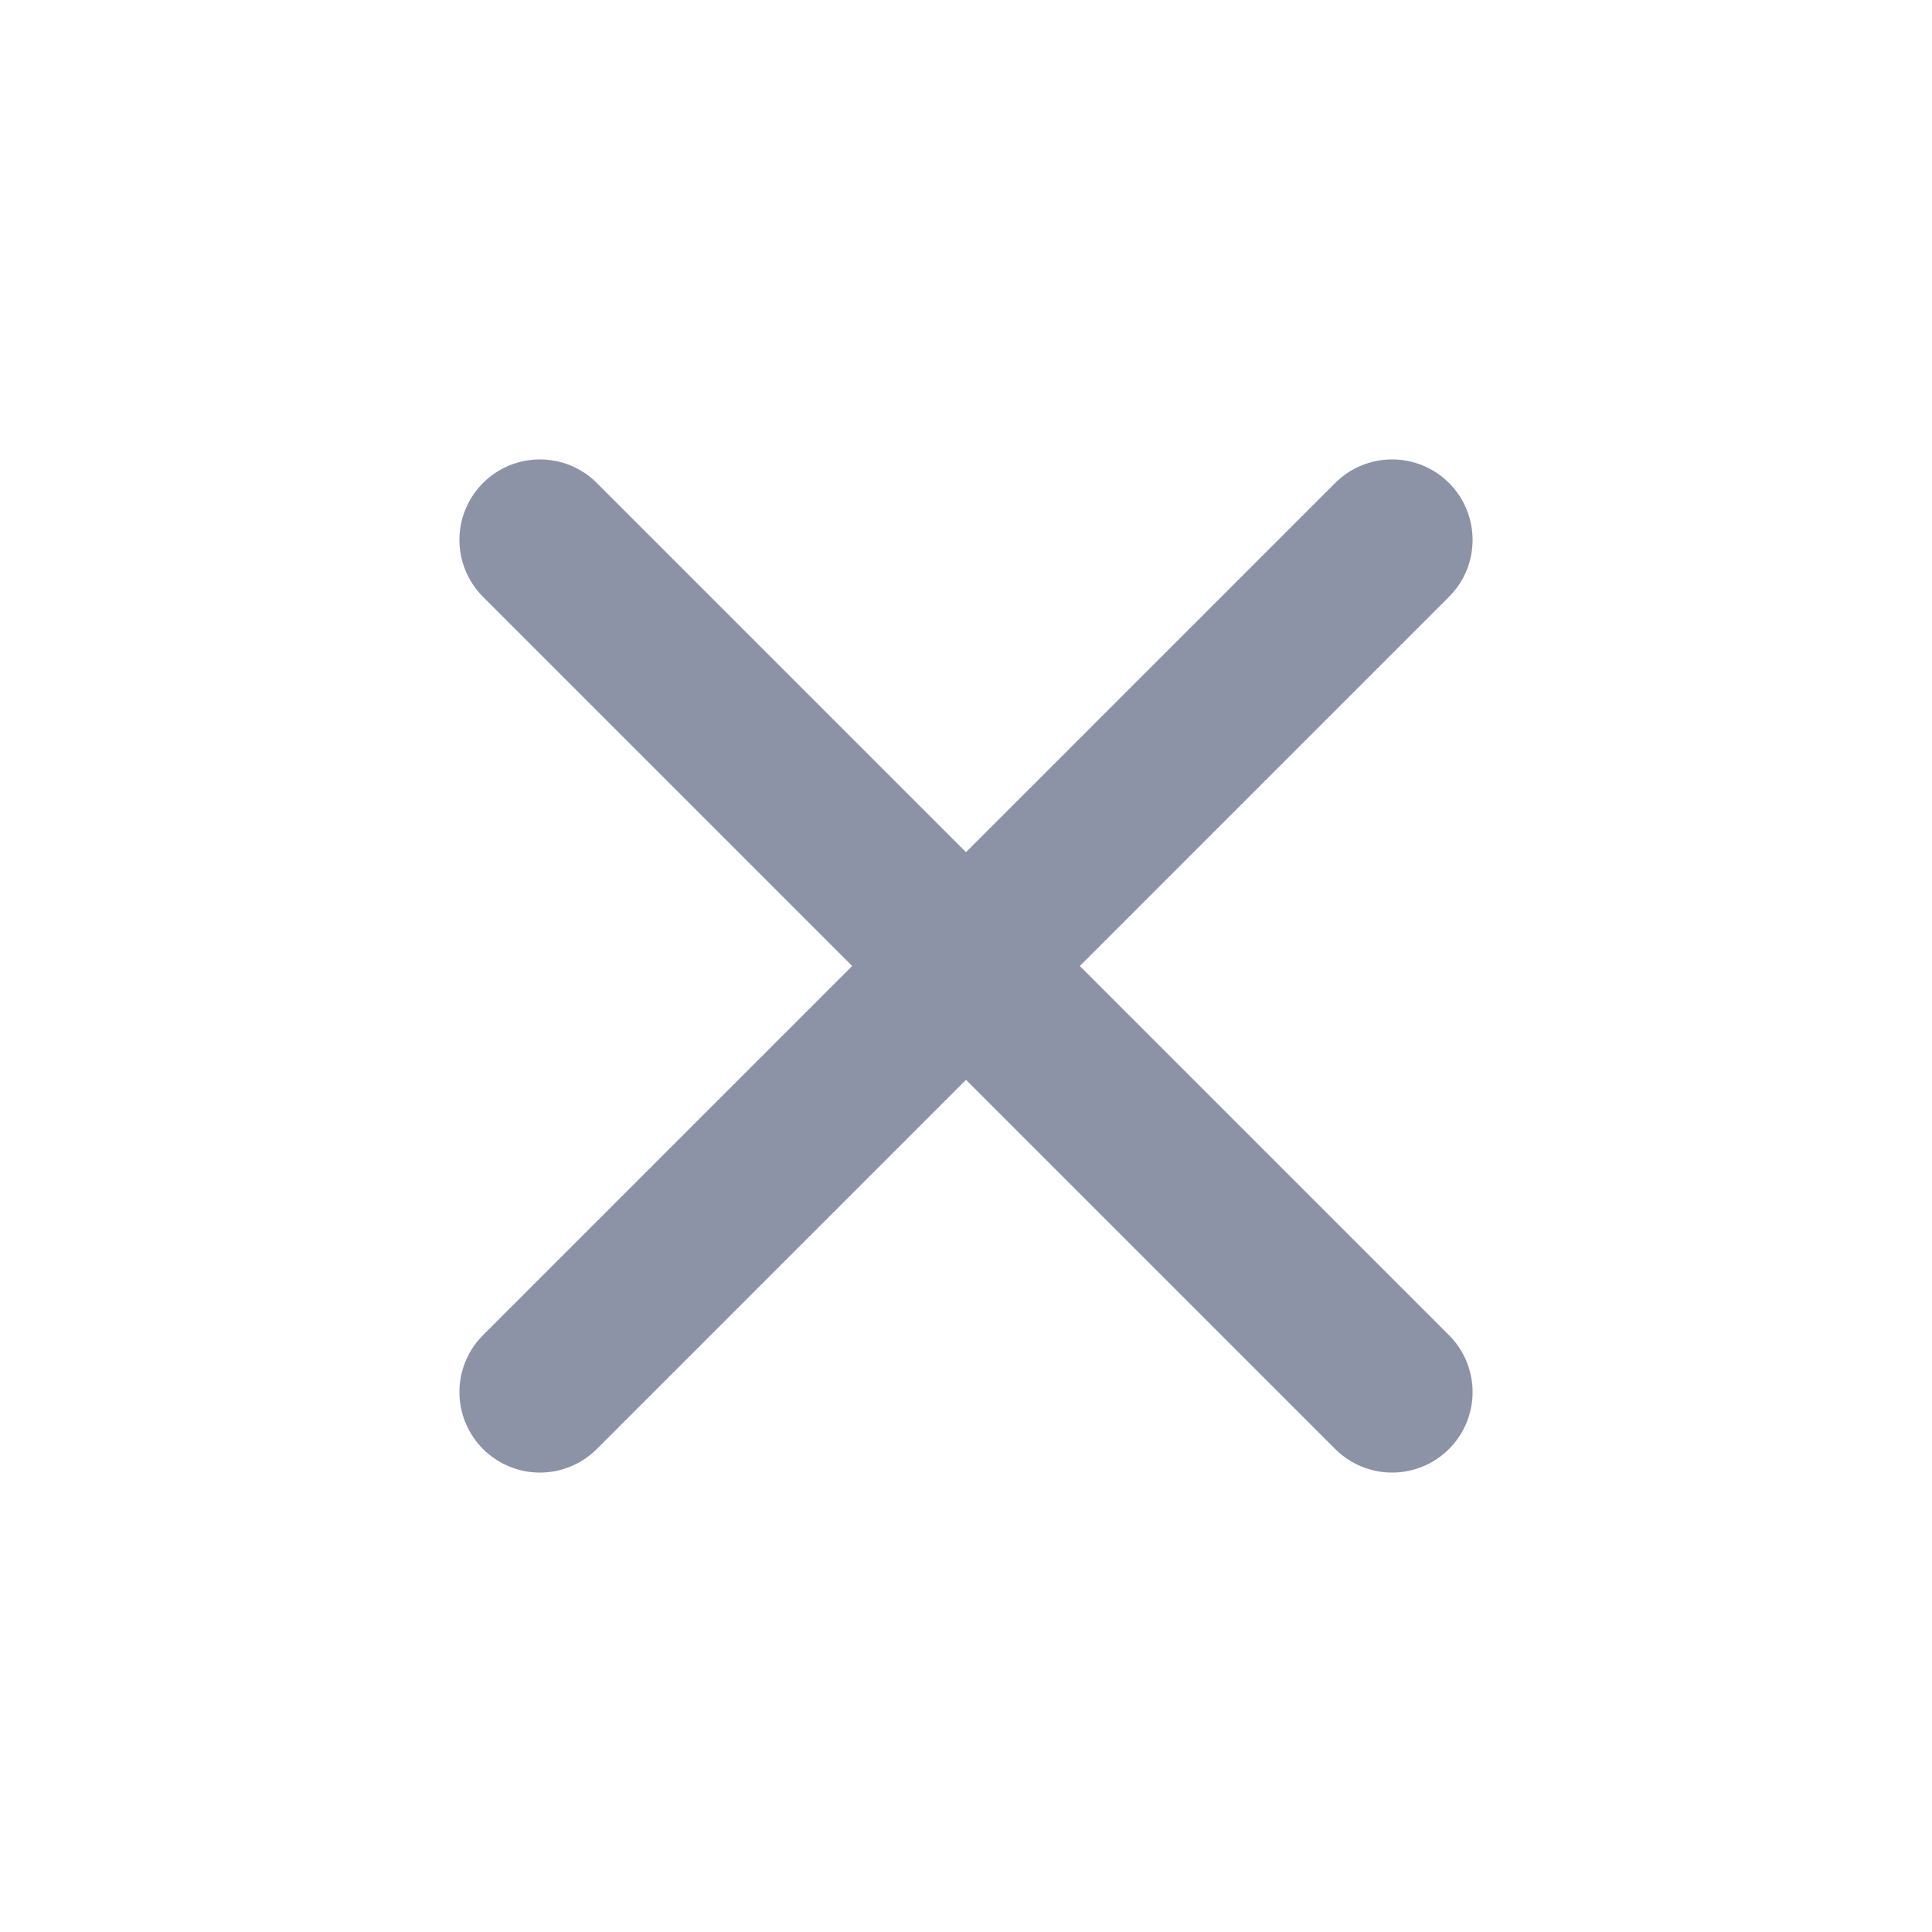
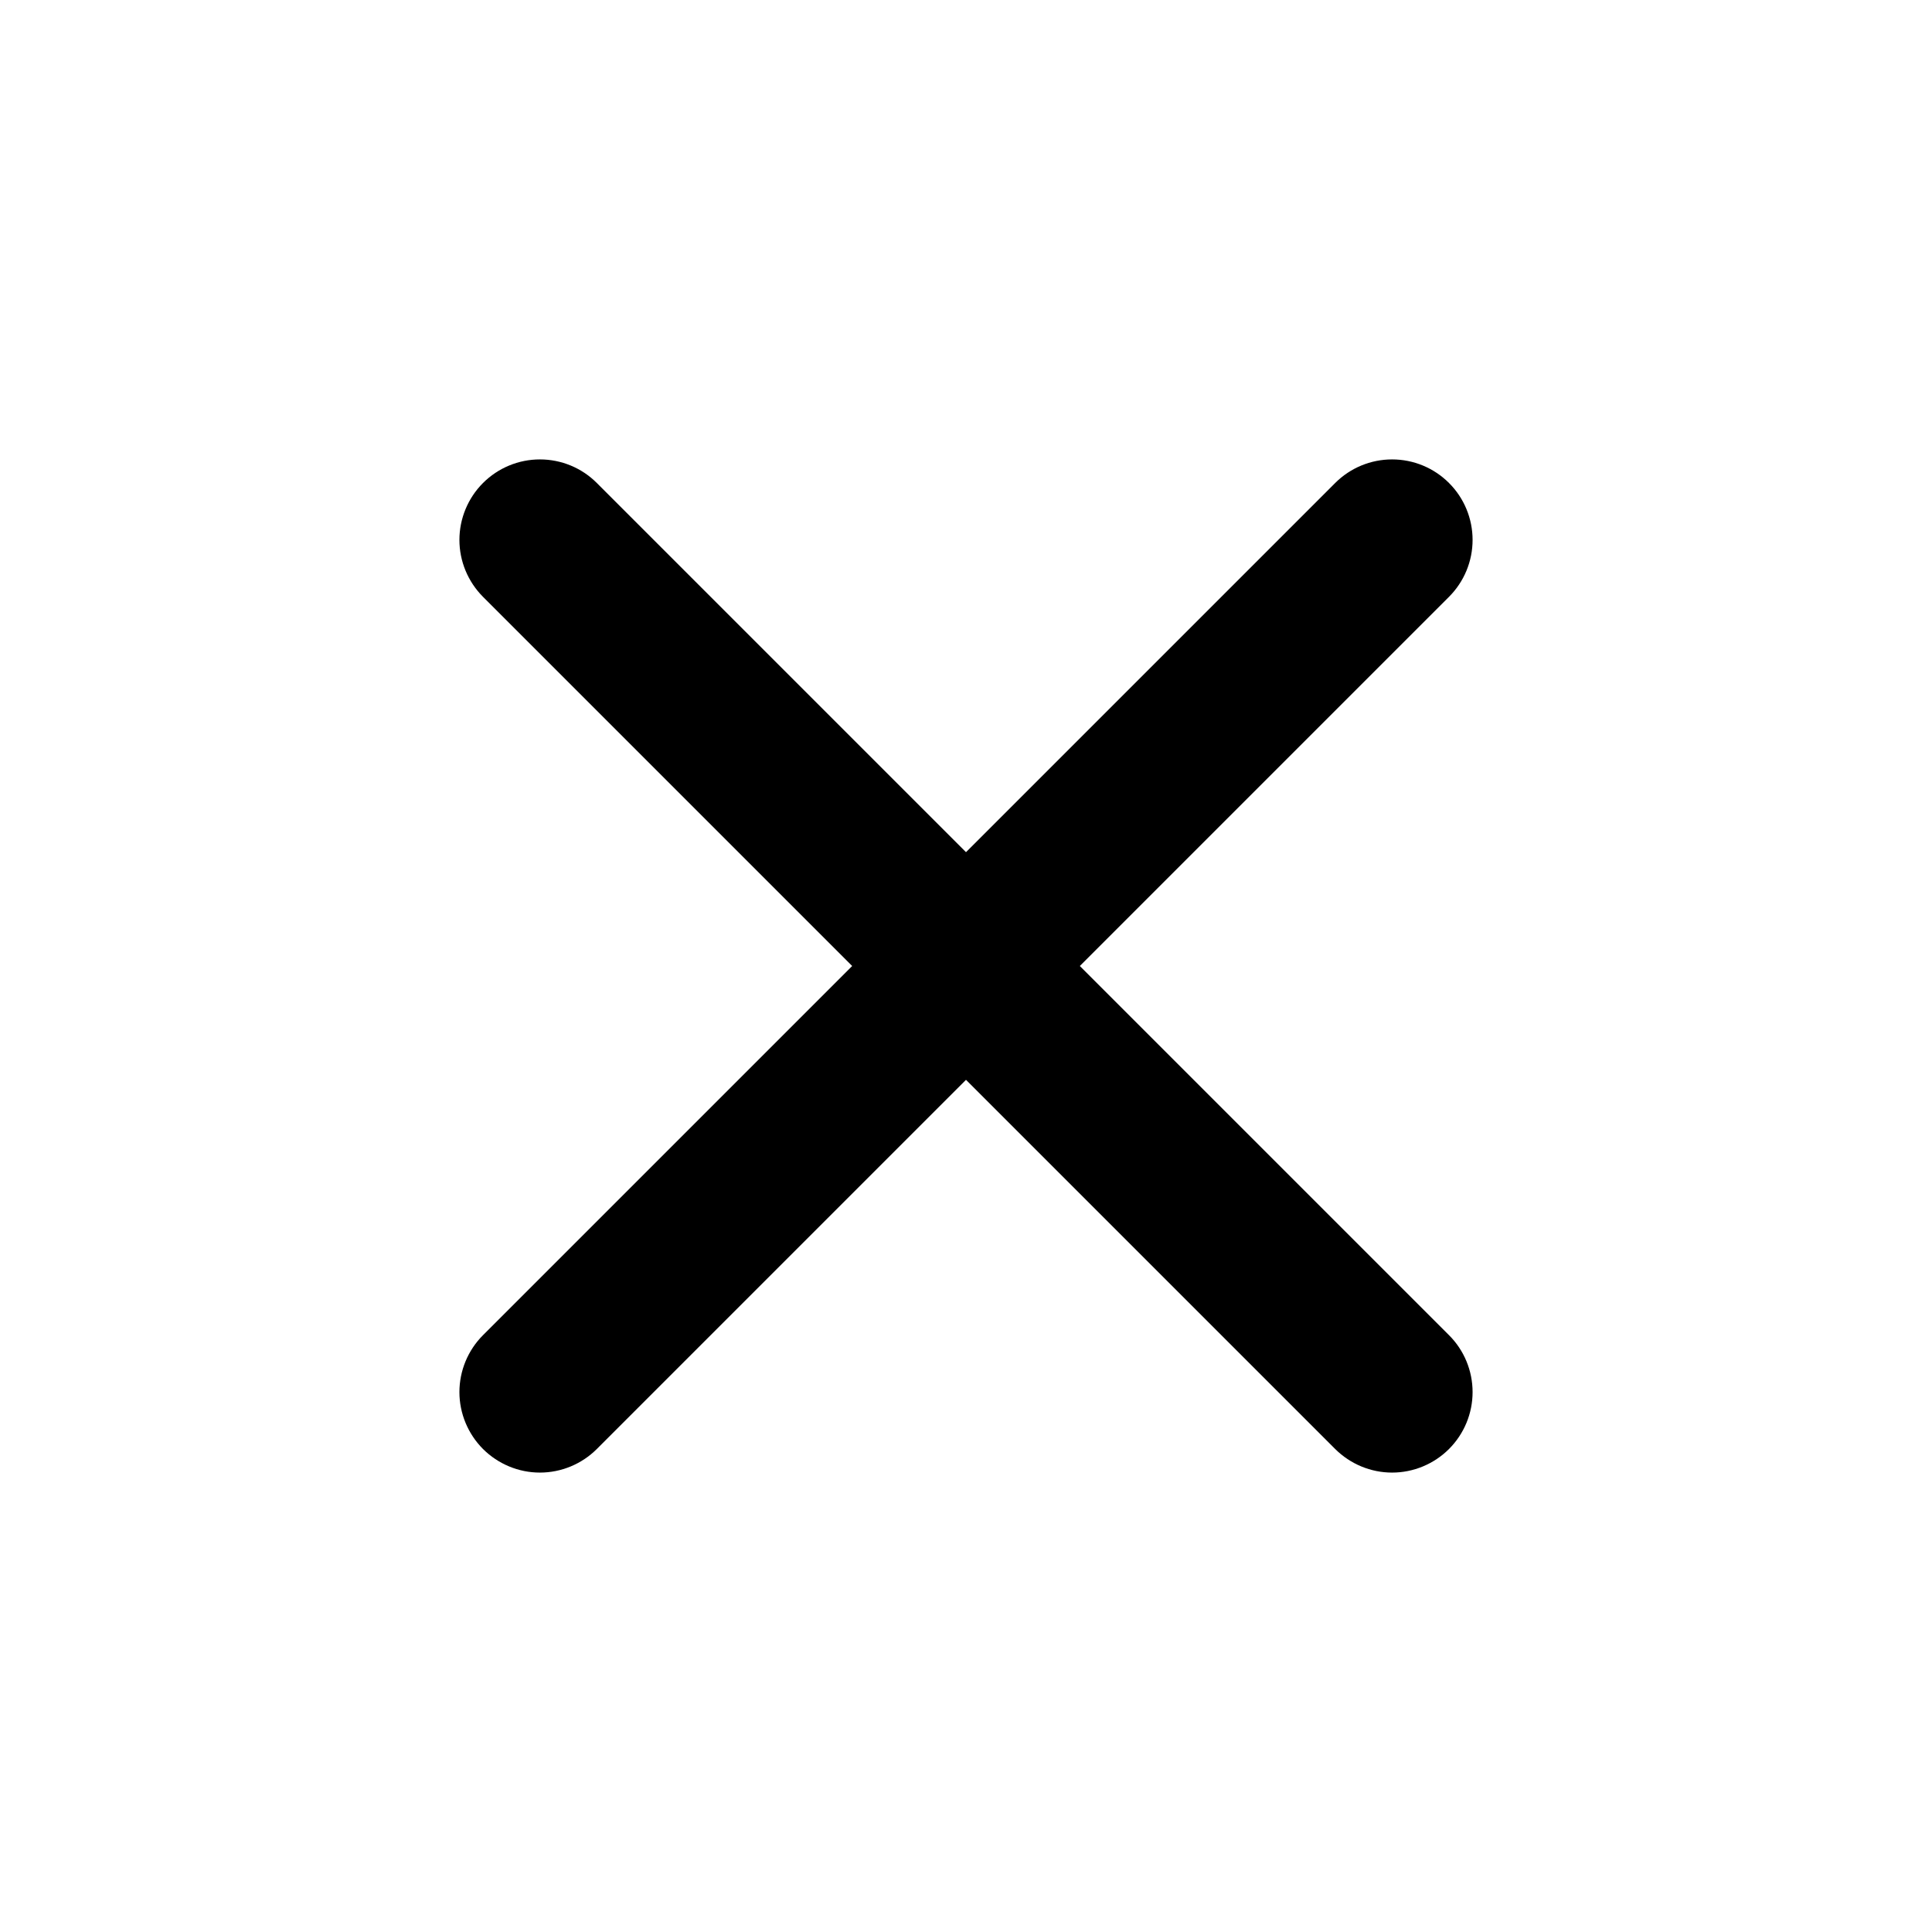
- <svg xmlns="http://www.w3.org/2000/svg" width="24" height="24" viewBox="0 0 24 24" fill="none">
-   <path d="M18 6C17.813 5.812 17.558 5.707 17.293 5.707C17.028 5.707 16.774 5.812 16.586 6L12 10.586L7.414 6C7.227 5.812 6.972 5.707 6.707 5.707C6.442 5.707 6.188 5.812 6 6C5.813 6.187 5.707 6.442 5.707 6.707C5.707 6.972 5.813 7.226 6 7.414L10.586 12L6 16.586C5.813 16.773 5.707 17.028 5.707 17.293C5.707 17.558 5.813 17.812 6 18C6.188 18.187 6.442 18.293 6.707 18.293C6.972 18.293 7.227 18.187 7.414 18L12 13.414L16.586 18C16.774 18.187 17.028 18.293 17.293 18.293C17.558 18.293 17.813 18.187 18 18C18.188 17.812 18.293 17.558 18.293 17.293C18.293 17.028 18.188 16.773 18 16.586L13.414 12L18 7.414C18.188 7.226 18.293 6.972 18.293 6.707C18.293 6.442 18.188 6.187 18 6Z" fill="#8D93A6" />
+ <svg xmlns="http://www.w3.org/2000/svg" viewBox="0 0 24 24" fill="currentColor">
+   <path d="M18 6C17.813 5.812 17.558 5.707 17.293 5.707C17.028 5.707 16.774 5.812 16.586 6L12 10.586L7.414 6C7.227 5.812 6.972 5.707 6.707 5.707C6.442 5.707 6.188 5.812 6 6C5.813 6.187 5.707 6.442 5.707 6.707C5.707 6.972 5.813 7.226 6 7.414L10.586 12L6 16.586C5.813 16.773 5.707 17.028 5.707 17.293C5.707 17.558 5.813 17.812 6 18C6.188 18.187 6.442 18.293 6.707 18.293C6.972 18.293 7.227 18.187 7.414 18L12 13.414L16.586 18C16.774 18.187 17.028 18.293 17.293 18.293C17.558 18.293 17.813 18.187 18 18C18.188 17.812 18.293 17.558 18.293 17.293C18.293 17.028 18.188 16.773 18 16.586L13.414 12L18 7.414C18.188 7.226 18.293 6.972 18.293 6.707C18.293 6.442 18.188 6.187 18 6Z" />
</svg>
